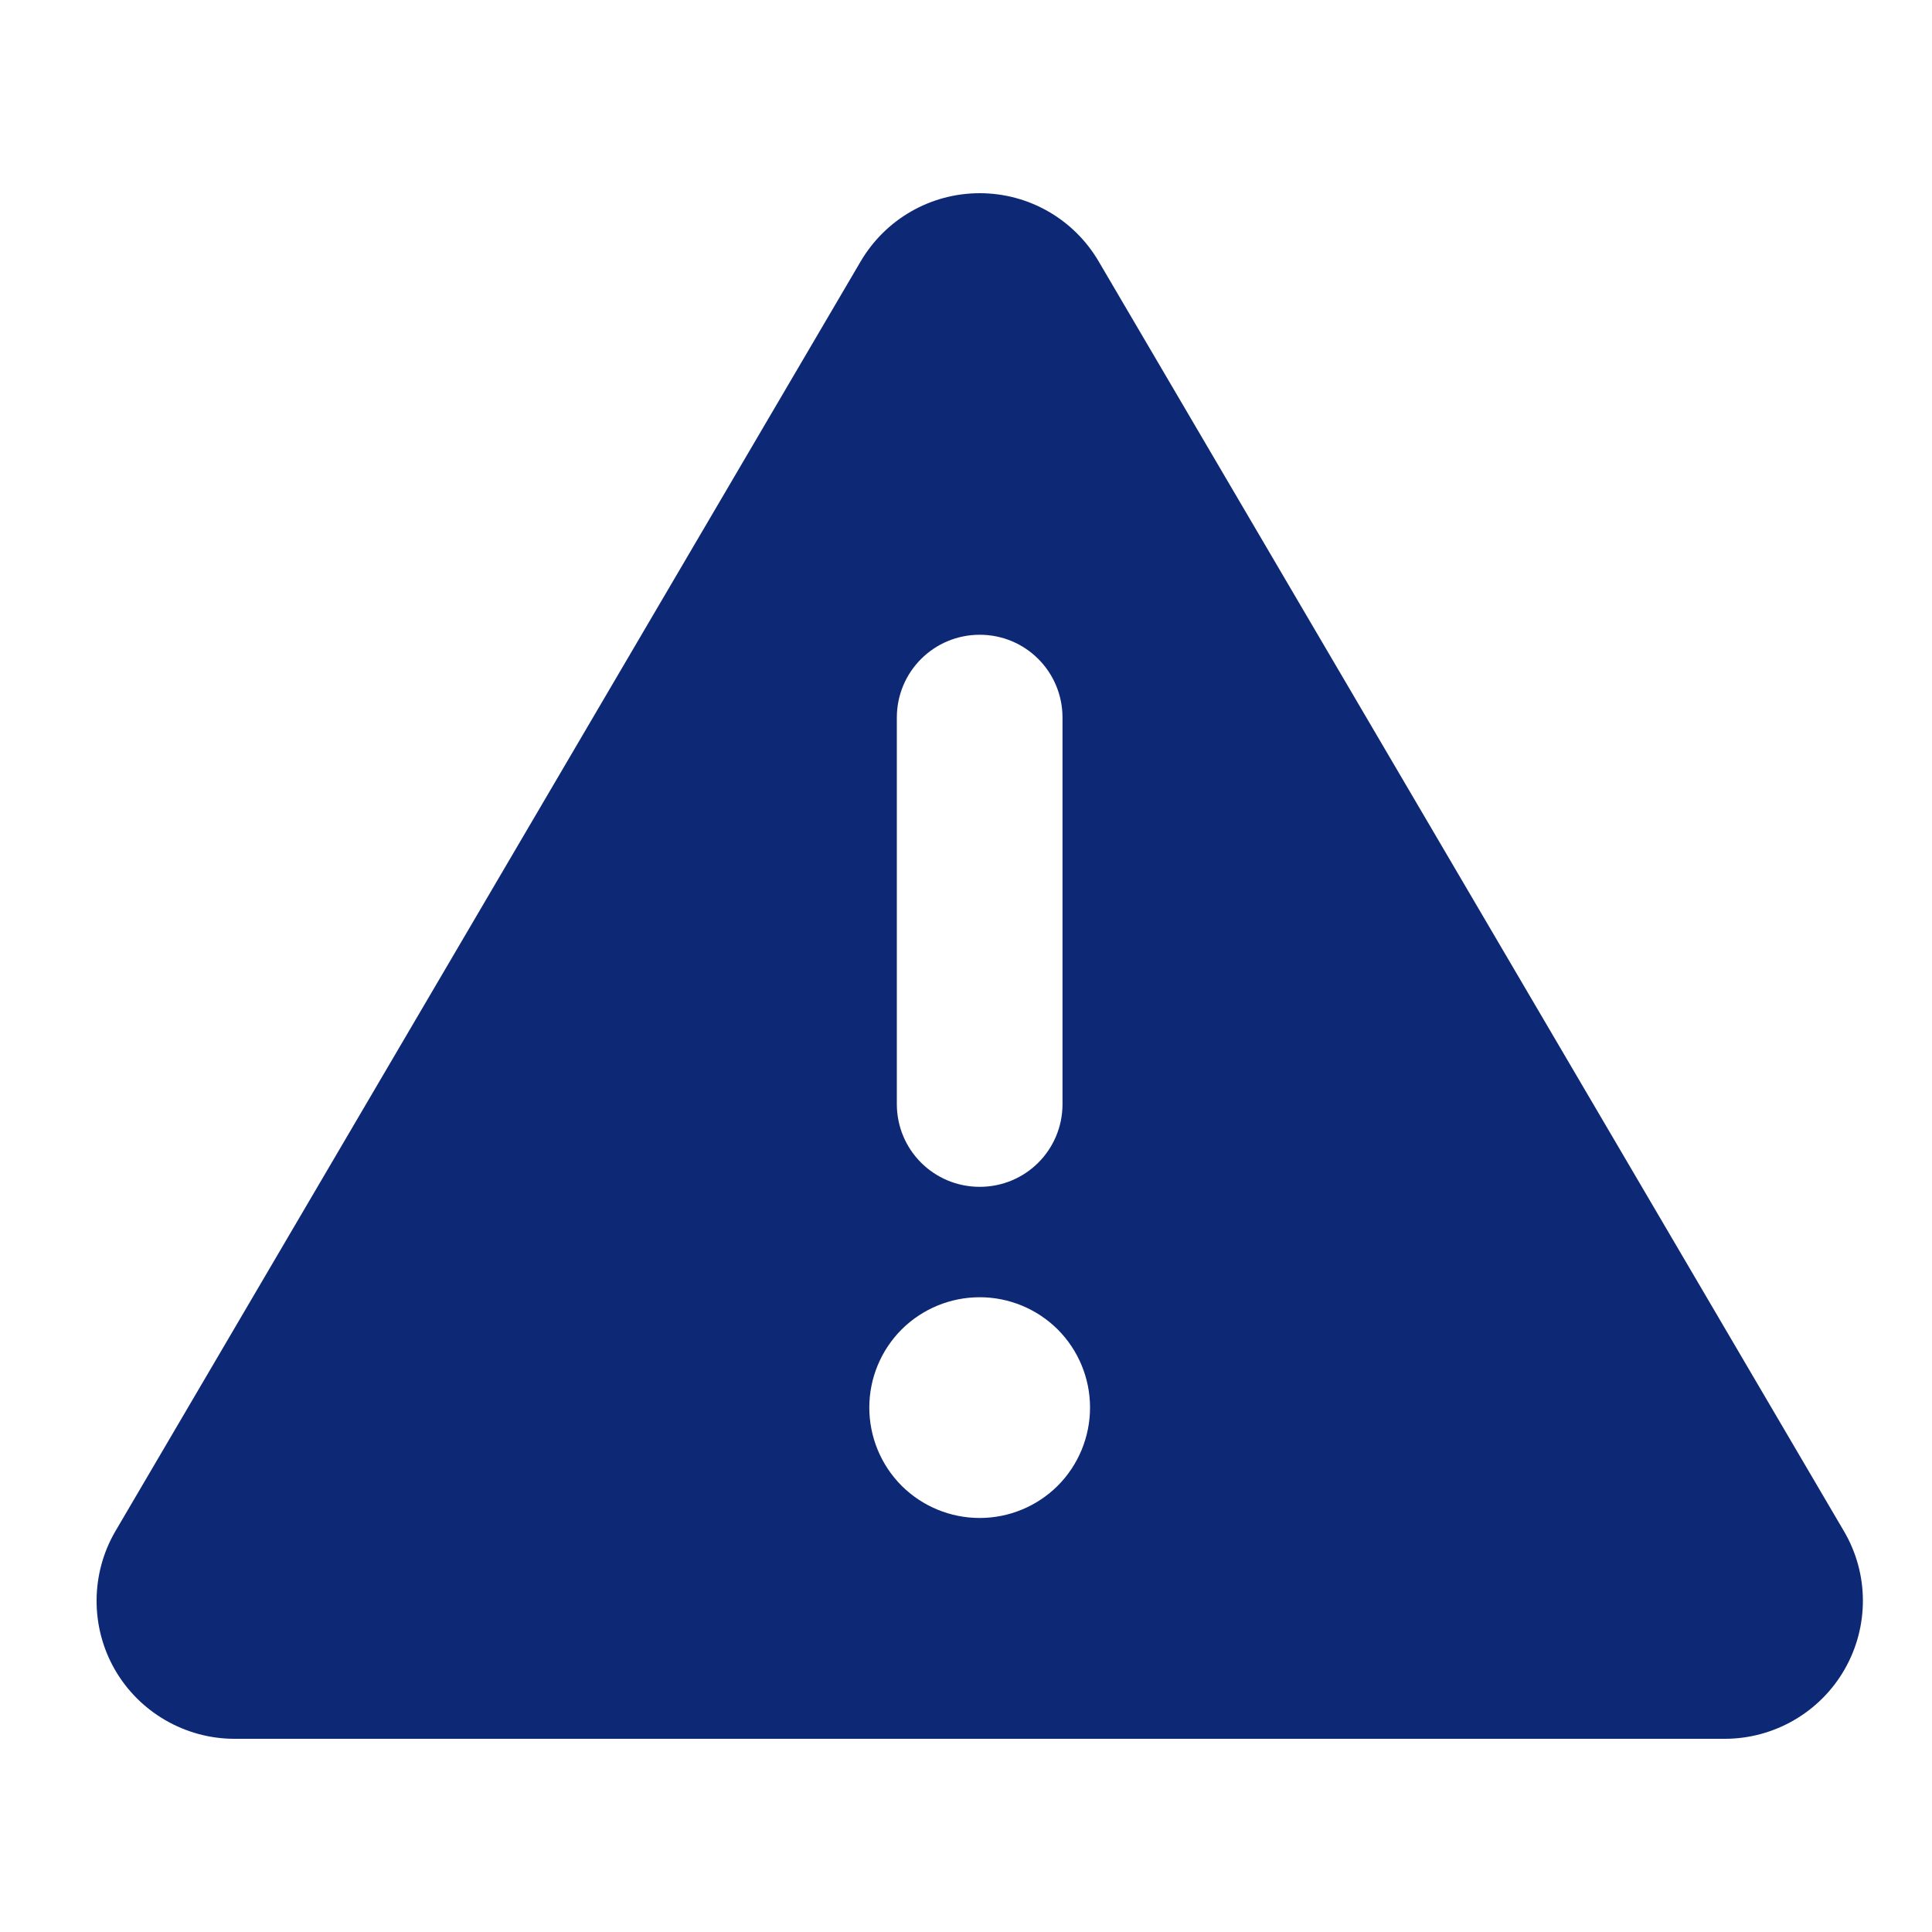
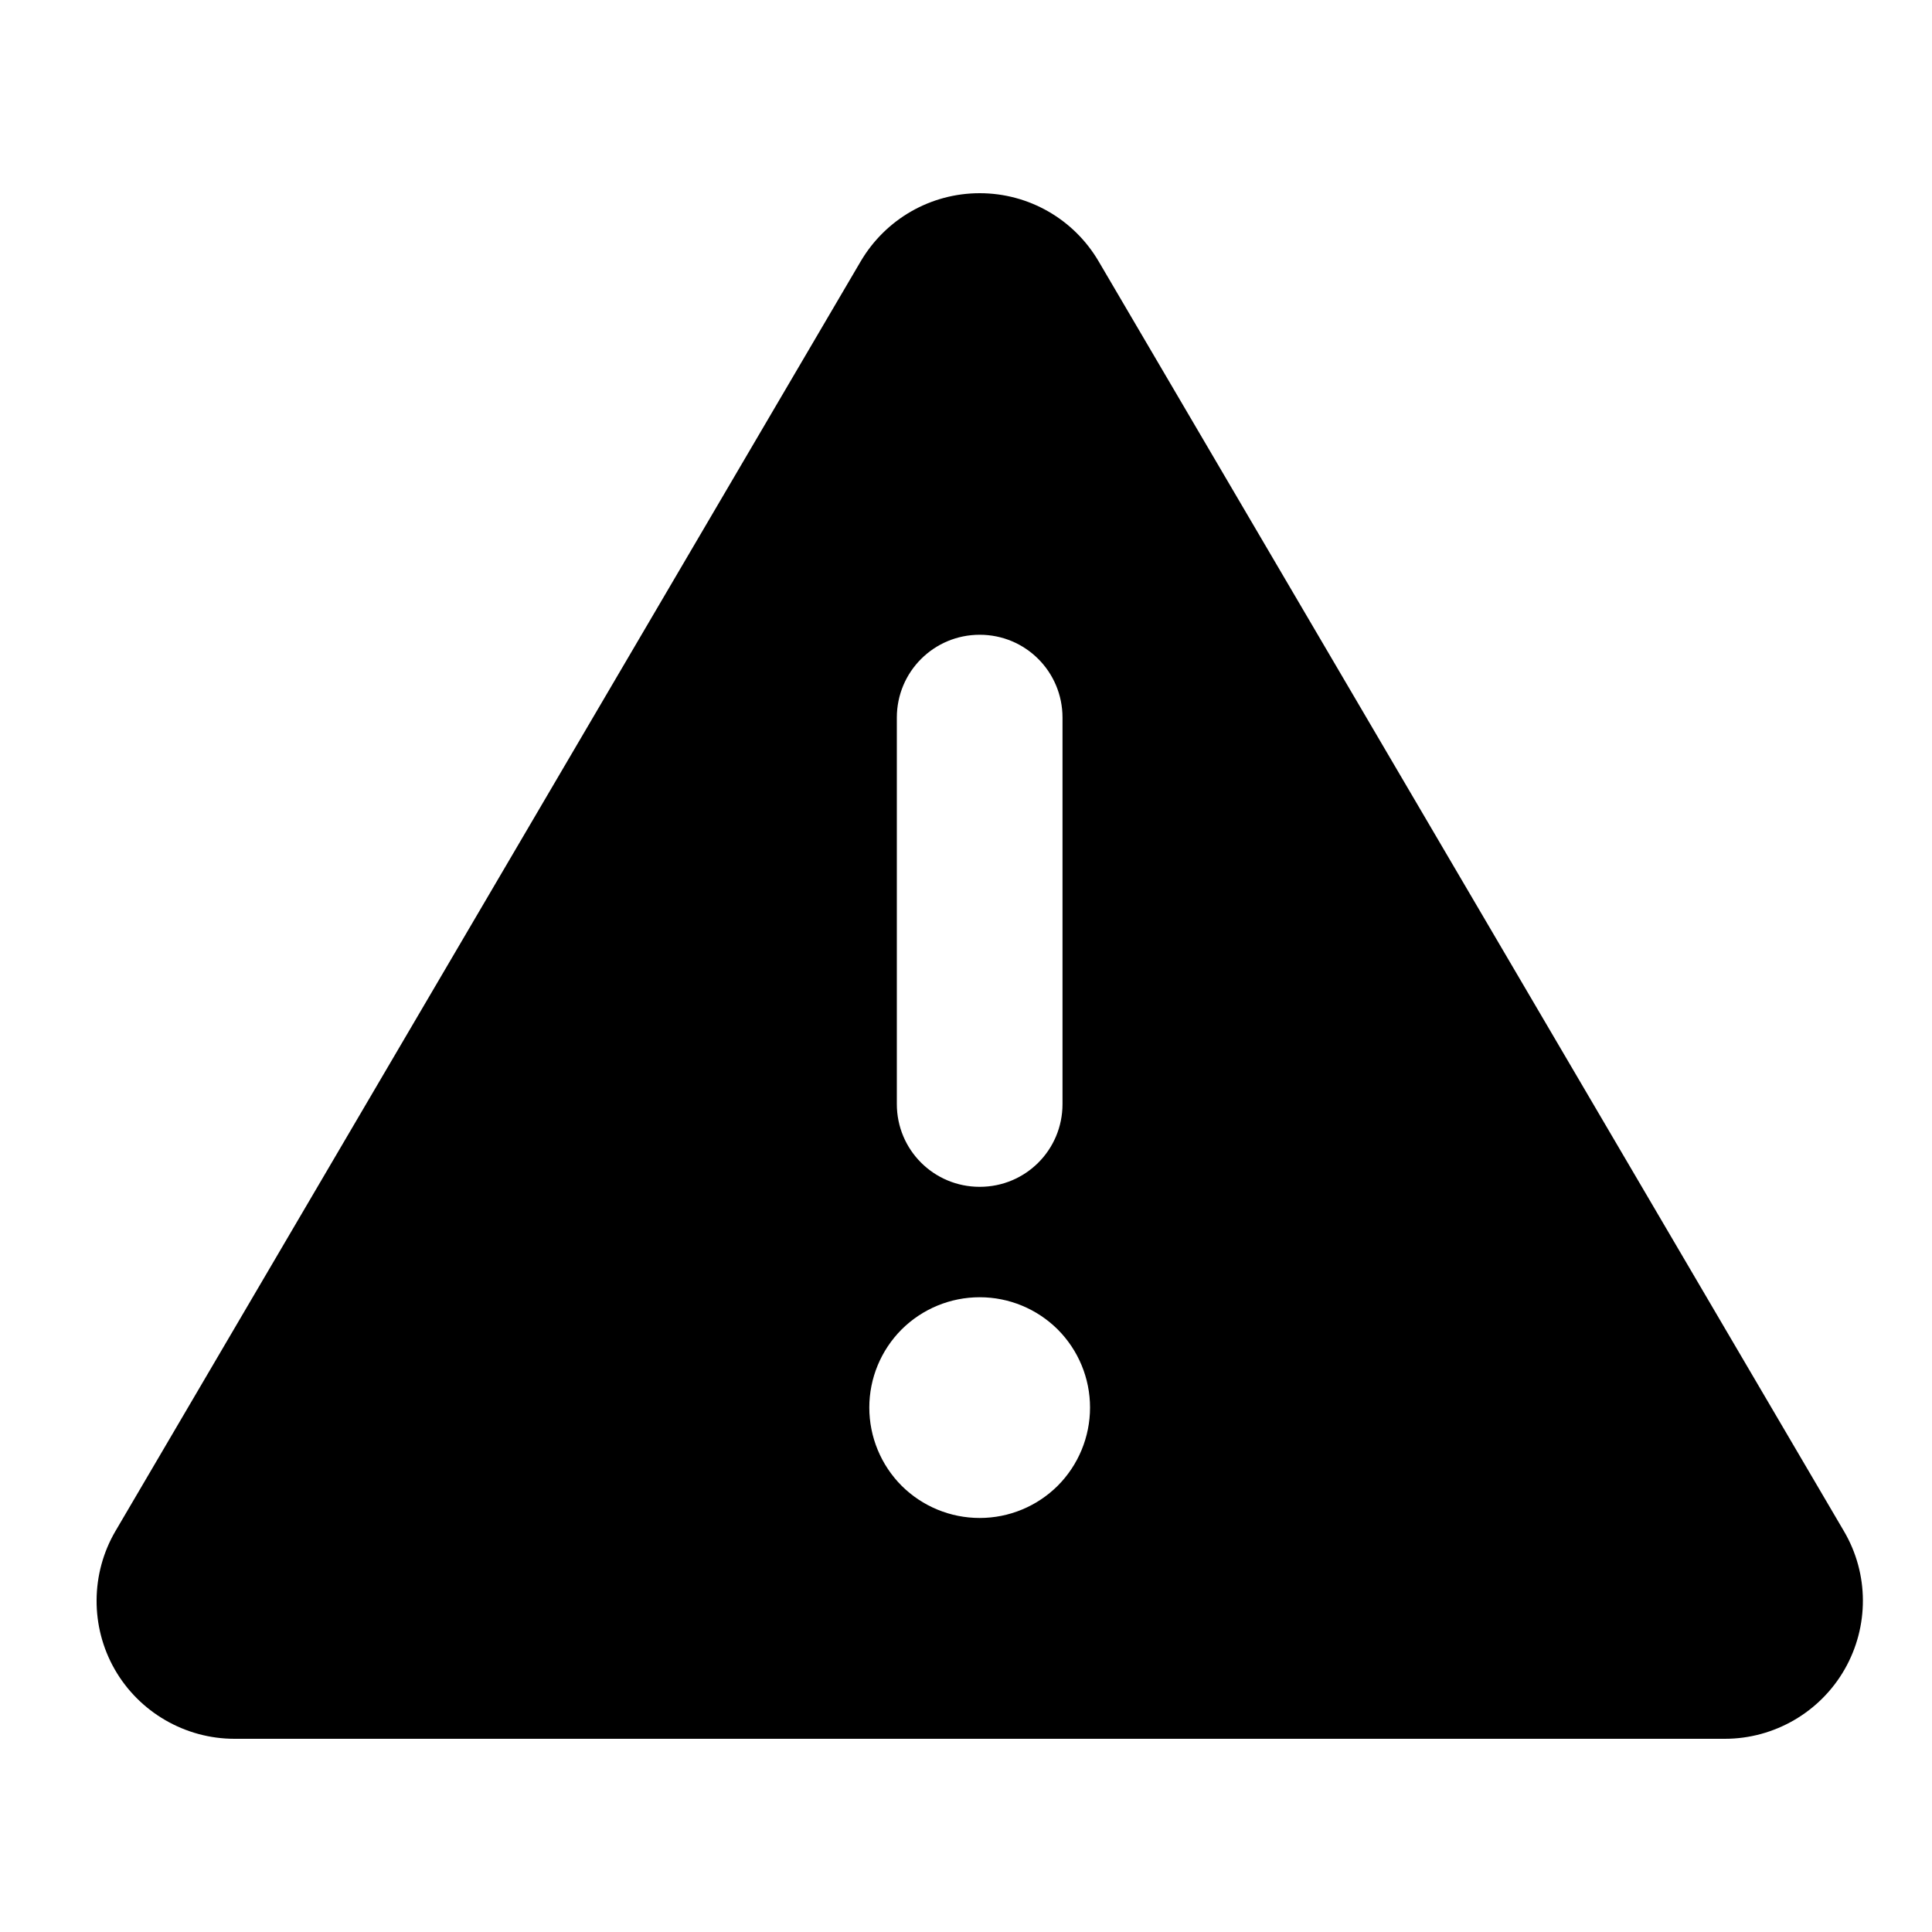
<svg xmlns="http://www.w3.org/2000/svg" width="20" height="20" viewBox="0 0 20 20" fill="none">
-   <path d="M10.142 2C10.649 2 11.117 2.268 11.374 2.707L19.088 15.85C19.349 16.293 19.349 16.839 19.095 17.282C18.841 17.725 18.366 18 17.856 18H2.427C1.917 18 1.442 17.725 1.188 17.282C0.934 16.839 0.938 16.289 1.195 15.85L8.909 2.707C9.167 2.268 9.634 2 10.142 2ZM10.142 6.571C9.667 6.571 9.284 6.954 9.284 7.429V11.429C9.284 11.904 9.667 12.286 10.142 12.286C10.617 12.286 10.999 11.904 10.999 11.429V7.429C10.999 6.954 10.617 6.571 10.142 6.571ZM11.284 14.571C11.284 14.268 11.164 13.978 10.95 13.763C10.735 13.549 10.445 13.429 10.142 13.429C9.838 13.429 9.548 13.549 9.333 13.763C9.119 13.978 8.999 14.268 8.999 14.571C8.999 14.874 9.119 15.165 9.333 15.38C9.548 15.594 9.838 15.714 10.142 15.714C10.445 15.714 10.735 15.594 10.95 15.38C11.164 15.165 11.284 14.874 11.284 14.571Z" fill="#0D2976" />
+   <path d="M10.142 2C10.649 2 11.117 2.268 11.374 2.707L19.088 15.85C19.349 16.293 19.349 16.839 19.095 17.282C18.841 17.725 18.366 18 17.856 18H2.427C1.917 18 1.442 17.725 1.188 17.282C0.934 16.839 0.938 16.289 1.195 15.85L8.909 2.707C9.167 2.268 9.634 2 10.142 2ZM10.142 6.571C9.667 6.571 9.284 6.954 9.284 7.429V11.429C9.284 11.904 9.667 12.286 10.142 12.286C10.617 12.286 10.999 11.904 10.999 11.429V7.429C10.999 6.954 10.617 6.571 10.142 6.571ZM11.284 14.571C11.284 14.268 11.164 13.978 10.95 13.763C10.735 13.549 10.445 13.429 10.142 13.429C9.838 13.429 9.548 13.549 9.333 13.763C9.119 13.978 8.999 14.268 8.999 14.571C8.999 14.874 9.119 15.165 9.333 15.38C9.548 15.594 9.838 15.714 10.142 15.714C10.445 15.714 10.735 15.594 10.95 15.38C11.164 15.165 11.284 14.874 11.284 14.571Z" fill="currentColor" />
</svg>
